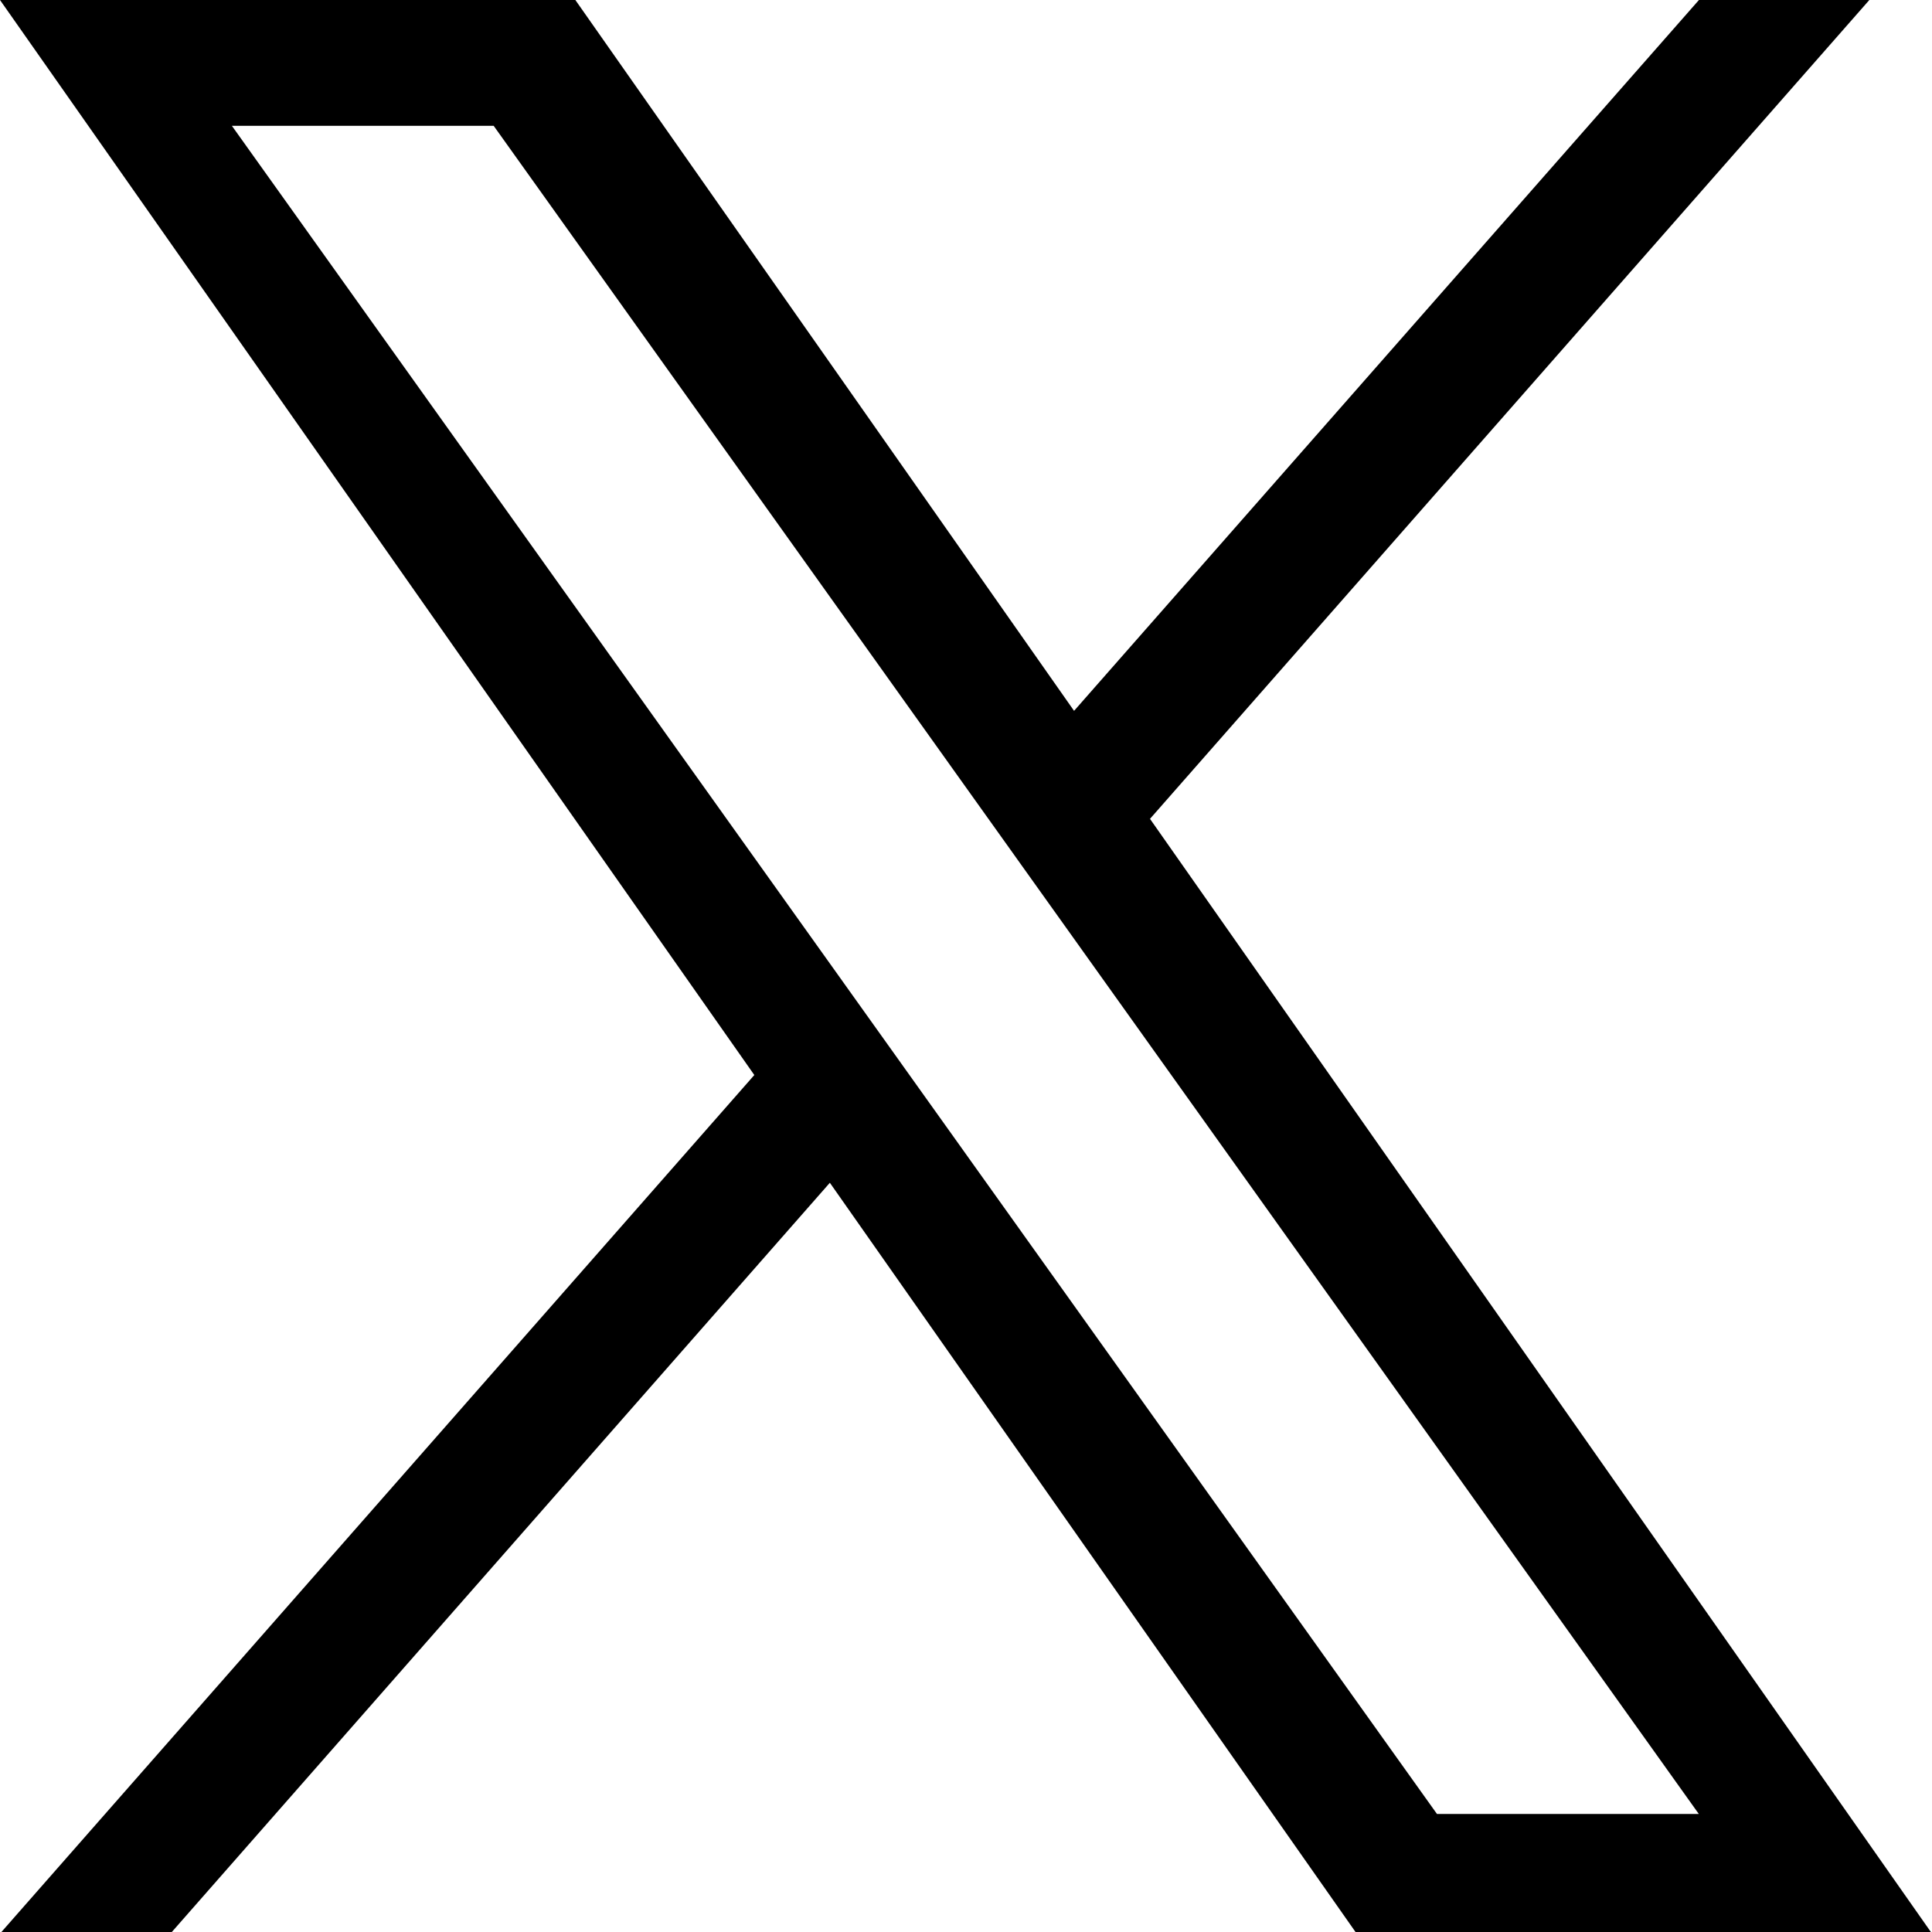
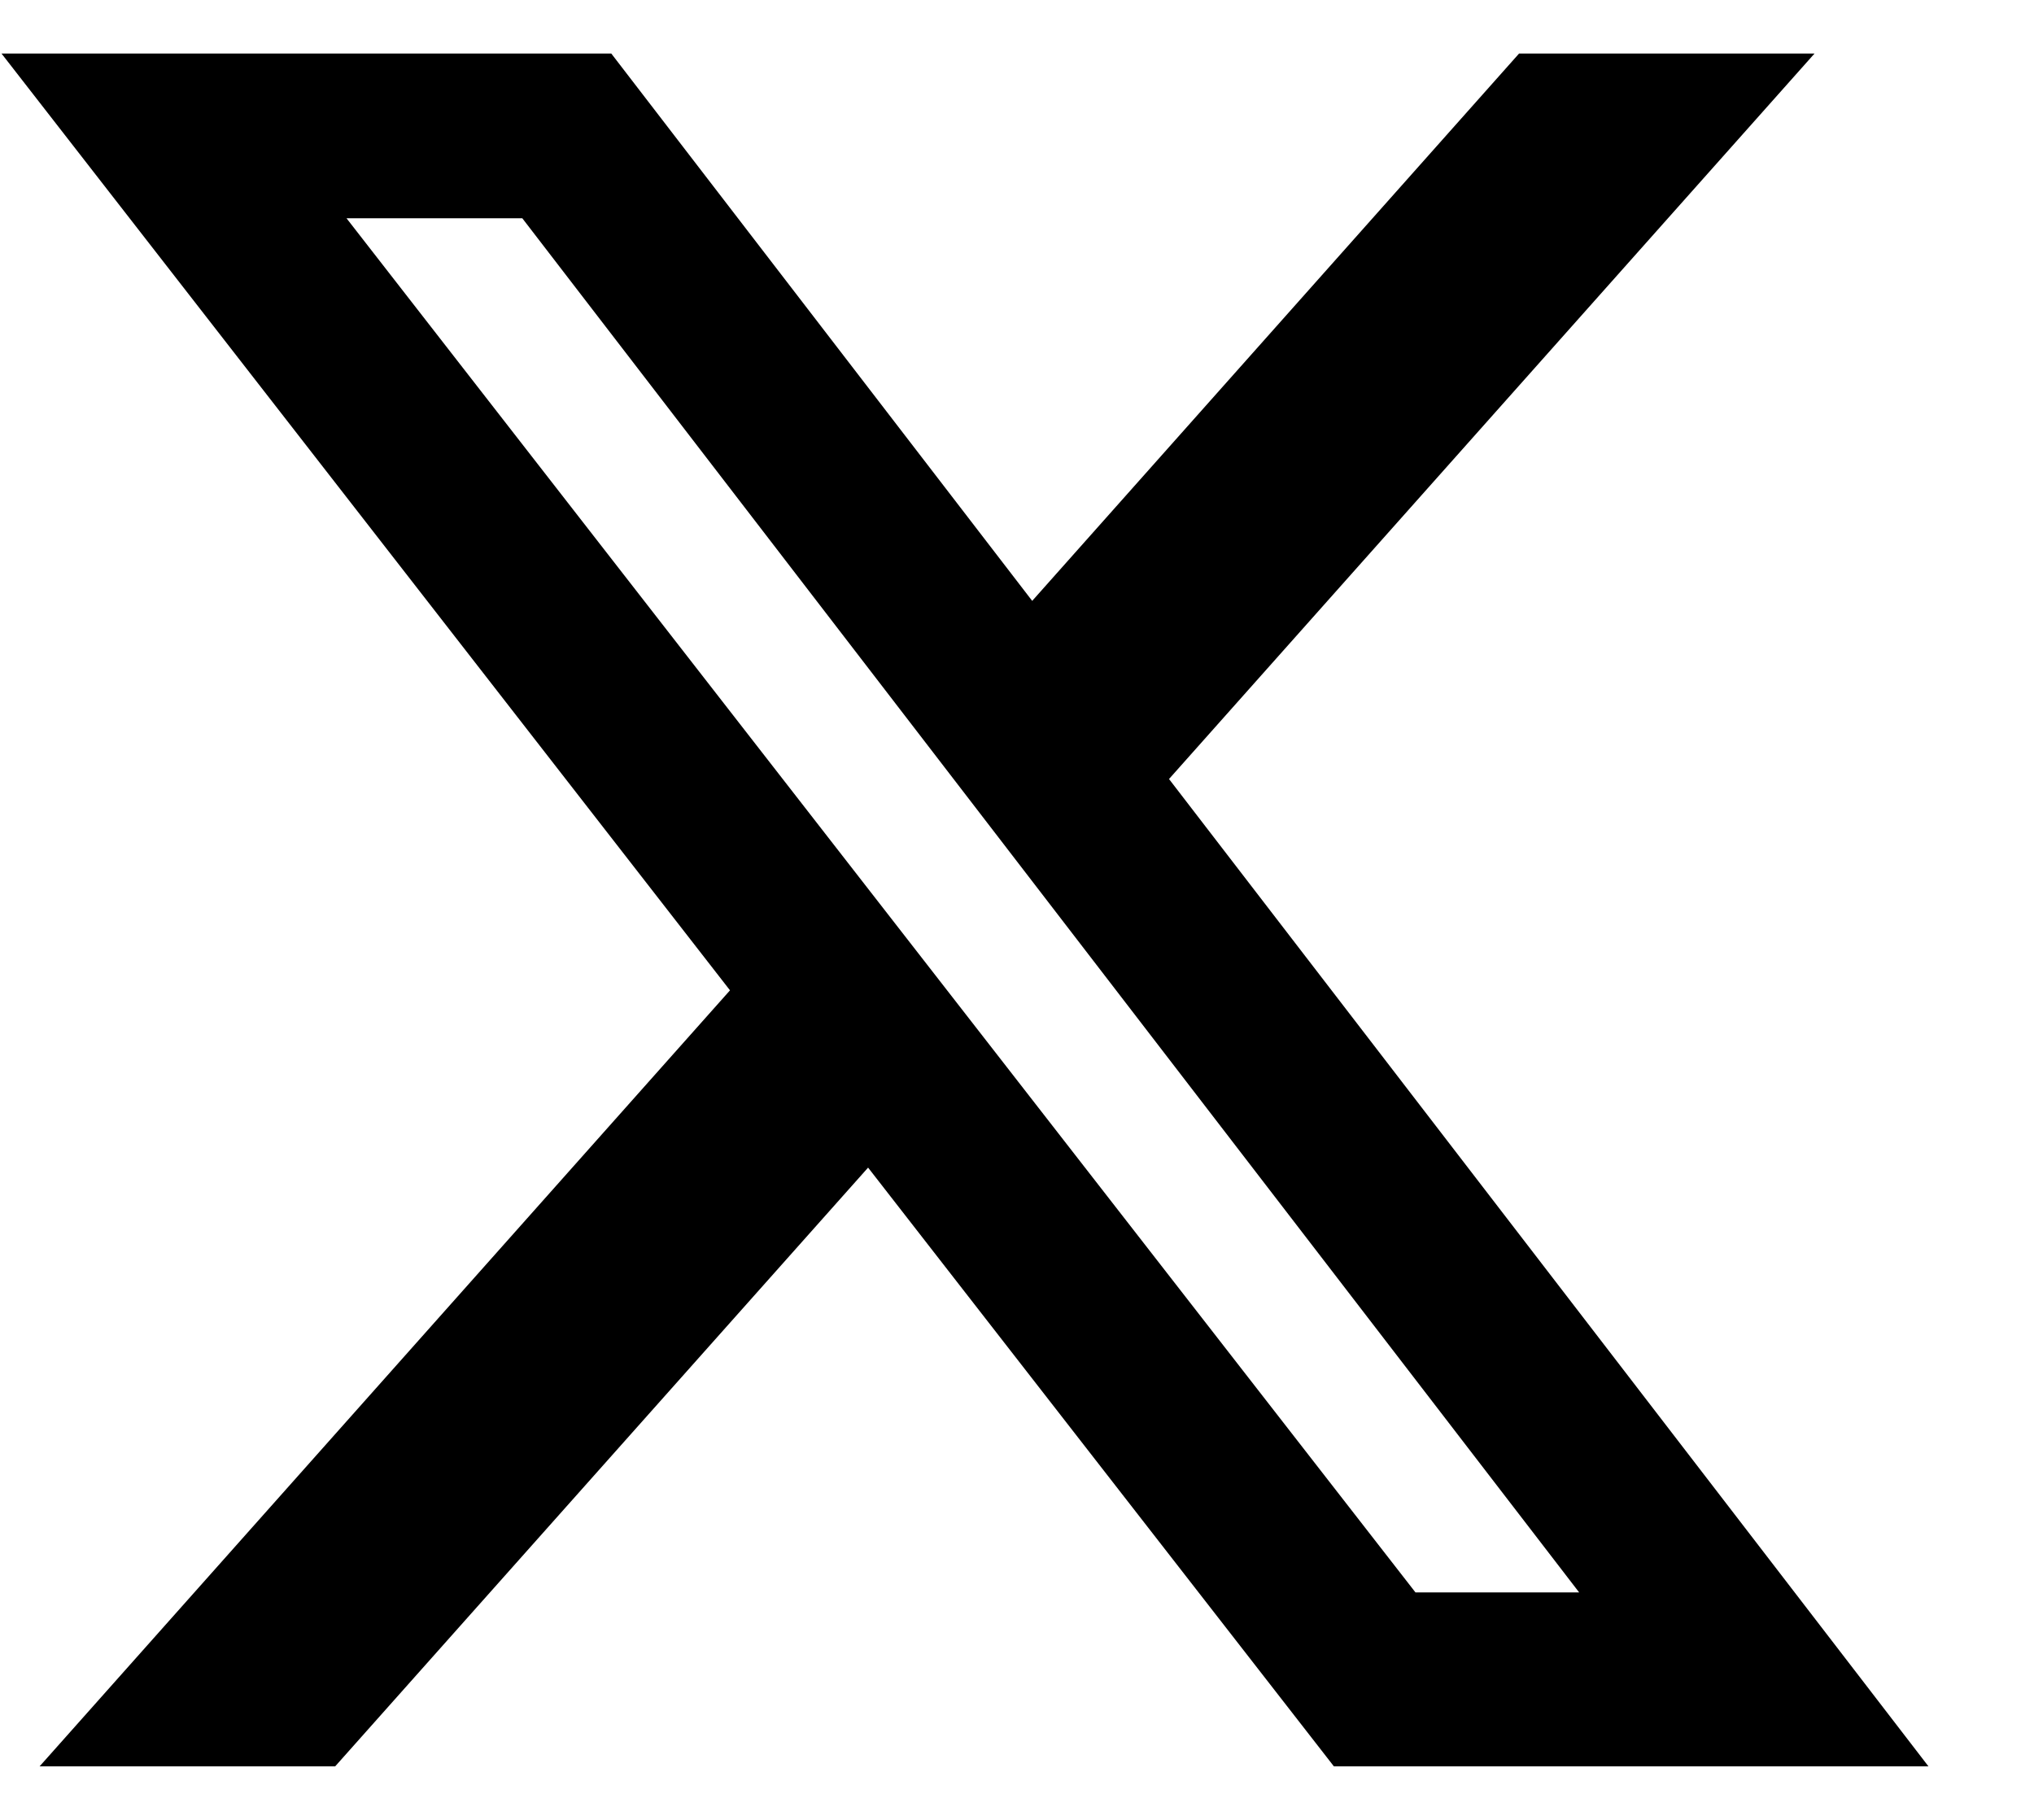
- <svg xmlns="http://www.w3.org/2000/svg" version="1.1" width="300" height="300">
-   <path d="M178.57 127.15 290.27 0h-26.46l-97.03 110.38L89.34 0H0l117.13 166.93L0 300.25h26.46l102.4-116.59 81.8 116.59h89.34M36.01 19.54H76.66l187.13 262.13h-40.66" />
+ <svg xmlns="http://www.w3.org/2000/svg" width="19" height="17" viewBox="0 0 19 17" fill="none">
+   <path d="M14.19 0.5H16.95L10.92 7.277L18.014 16.5H12.46L8.109 10.907L3.131 16.5H0.37L6.819 9.251L0.014 0.5H5.71L9.642 5.613L14.19 0.5ZM13.222 14.875H14.751L4.879 2.039H3.237L13.222 14.875Z" fill="black" />
</svg>
